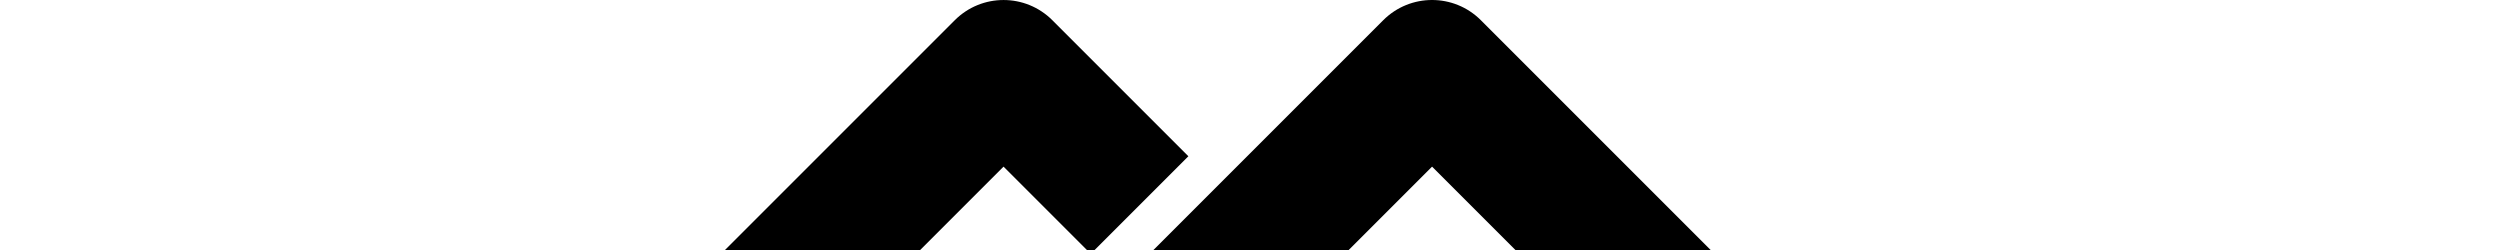
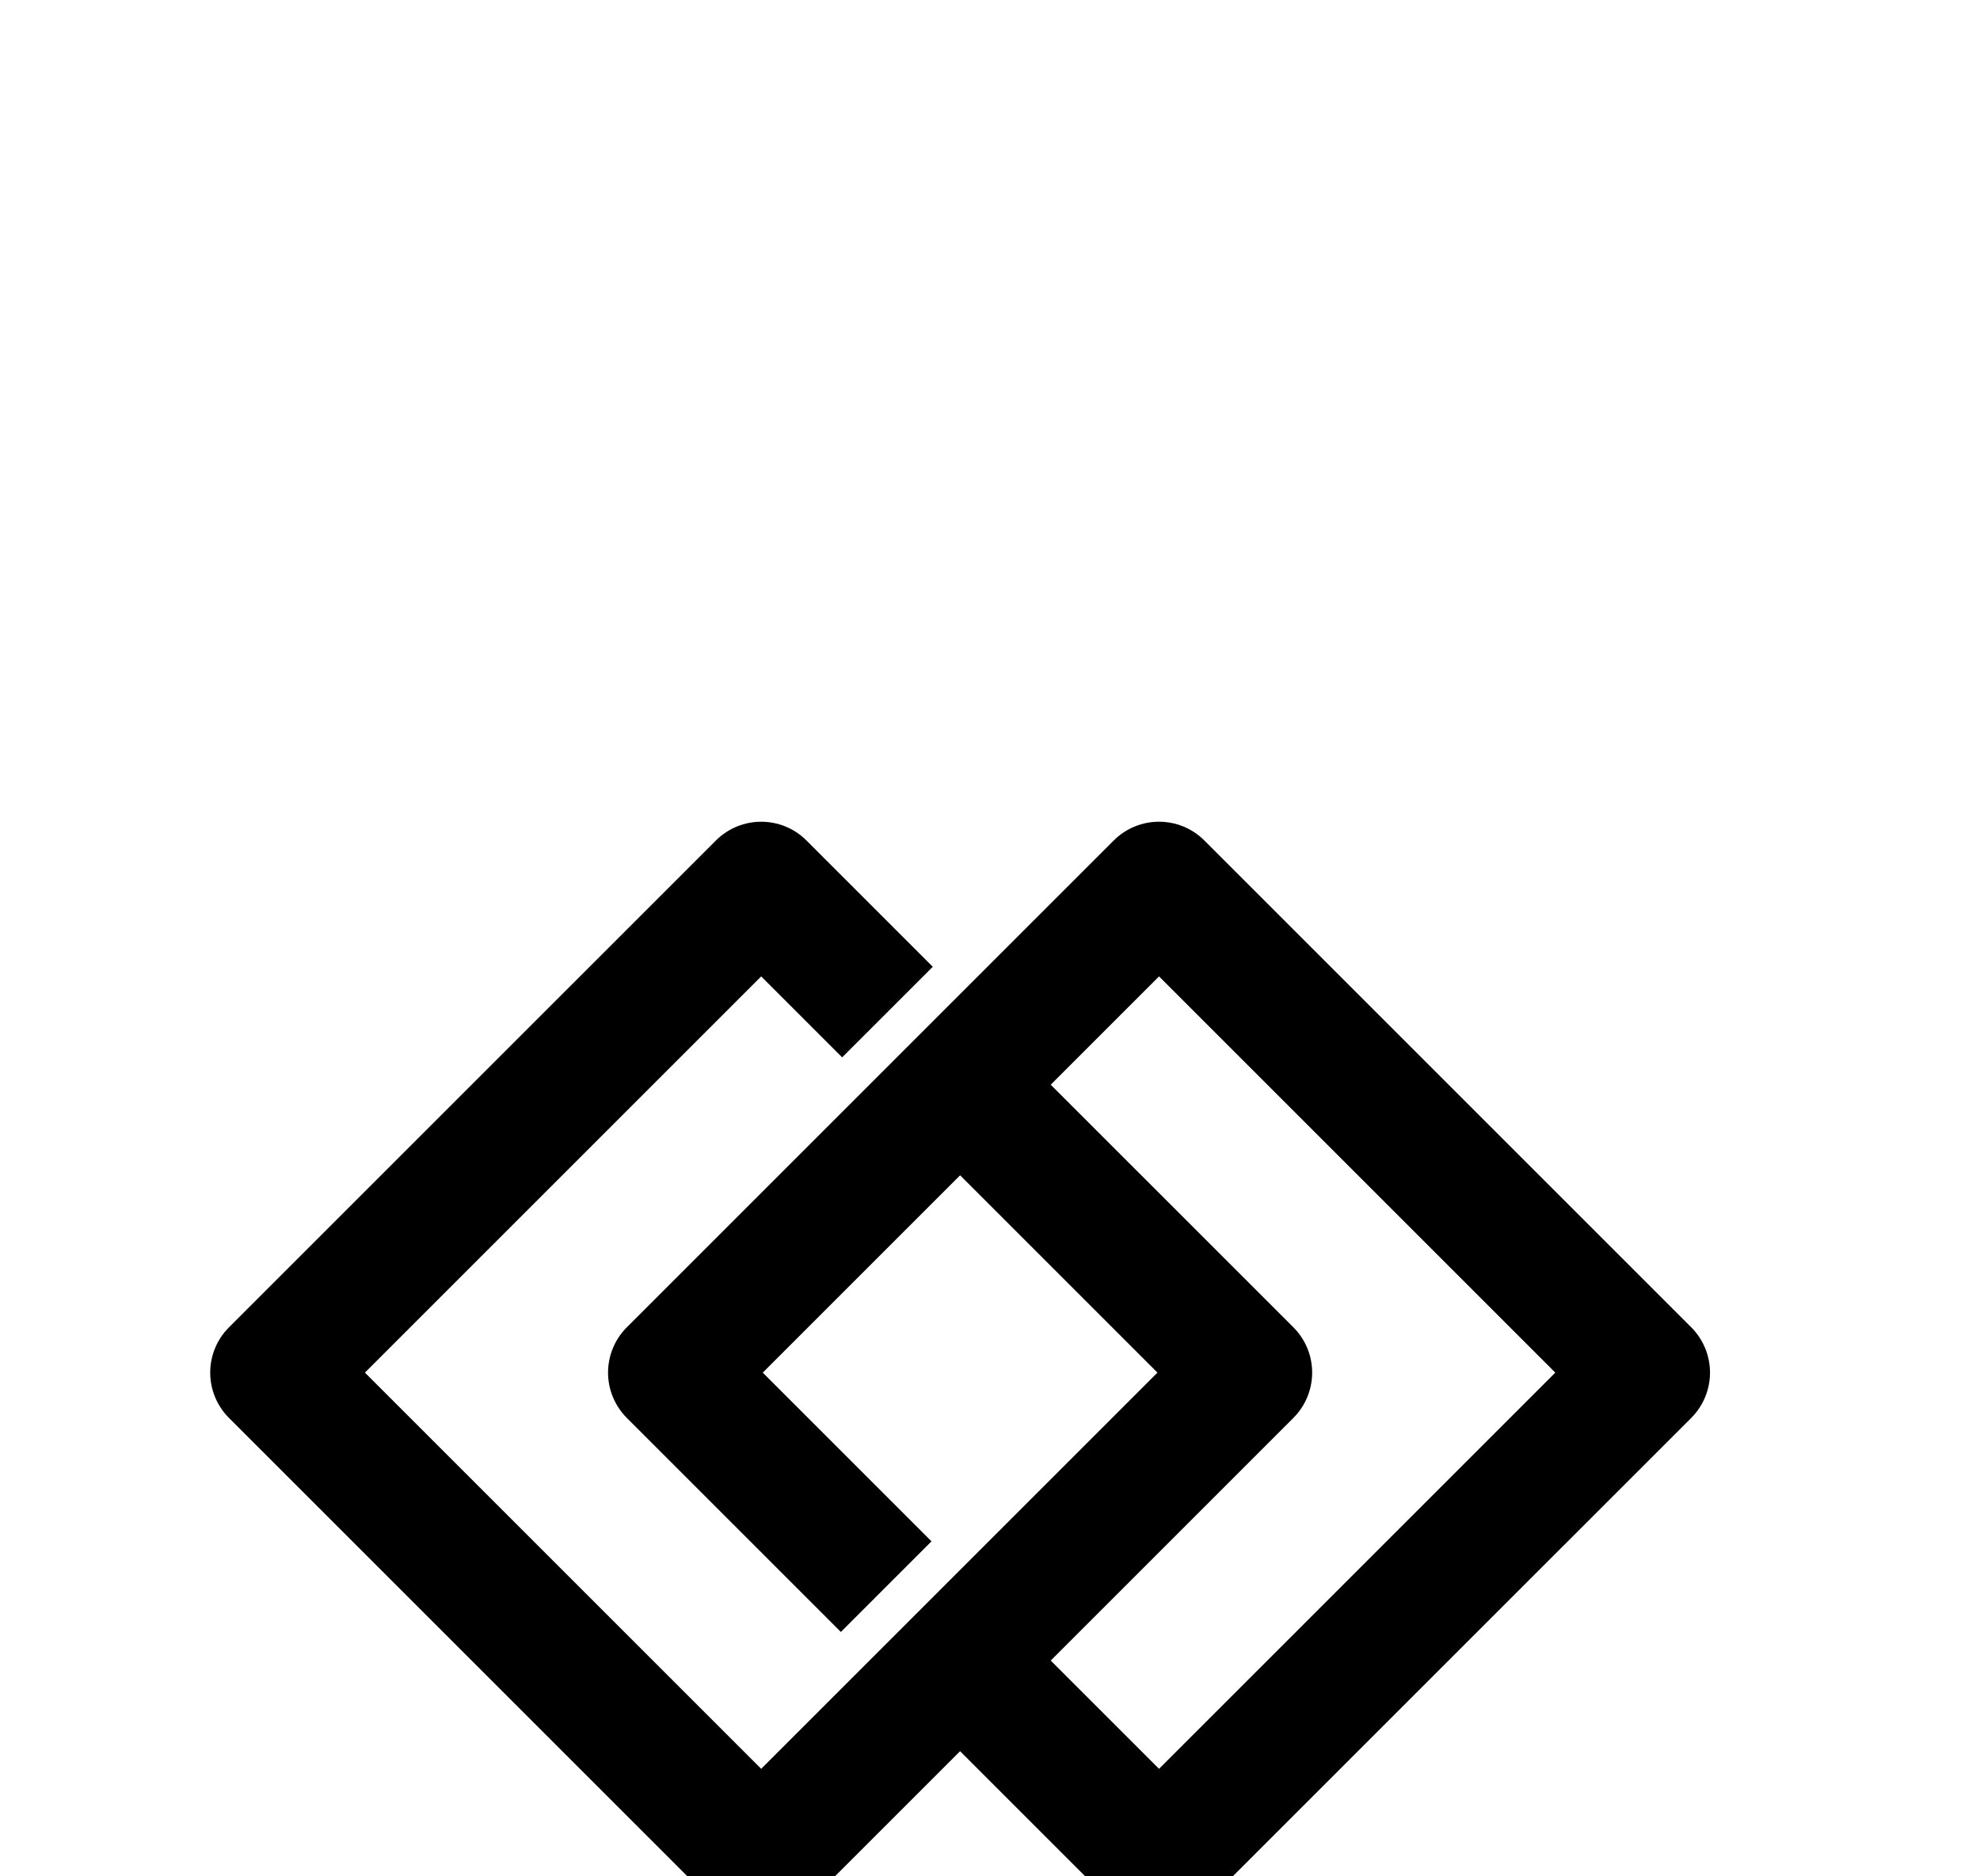
- <svg xmlns="http://www.w3.org/2000/svg" viewBox="0 0 391.832 45.935" width="3600px" height="360px">
-   <defs />
+ <svg xmlns="http://www.w3.org/2000/svg" viewBox="0 0 391.832 45.935" width="380px" height="360px">
  <g opacity="1">
</g>
  <g opacity="1">
    <svg width="380px" height="380px" x="0" y="0" version="1.1" viewBox="7.403 19.7 82.479 105.599">
      <g transform="matrix(1 0 0 1 0 0)" class="icon1">
        <path d="M88.85,47.507L62.074,20.732c-1.376-1.376-3.607-1.376-4.984,0L30.314,47.507c-0.661,0.661-1.032,1.558-1.032,2.492  c0,0.934,0.372,1.831,1.032,2.492l11.771,11.772l4.984-4.984L37.79,50l10.853-10.853L59.495,50L37.703,71.791L15.911,50  l21.792-21.792l4.453,4.453l4.984-4.983l-6.945-6.945c-1.376-1.376-3.607-1.376-4.983,0L8.436,47.507  C7.775,48.168,7.403,49.065,7.403,50c0,0.934,0.372,1.831,1.032,2.492l26.776,26.776c0.66,0.66,1.557,1.031,2.491,1.031  s1.831-0.371,2.492-1.031l8.447-8.447l8.447,8.447c0.661,0.66,1.558,1.031,2.492,1.031s1.831-0.371,2.492-1.031L88.85,52.491  c0.661-0.661,1.032-1.558,1.032-2.492C89.882,49.065,89.511,48.168,88.85,47.507z M59.582,71.791l-5.956-5.955l13.345-13.345  c0.661-0.661,1.032-1.558,1.032-2.492c0-0.935-0.371-1.831-1.032-2.492L53.626,34.164l5.956-5.956L81.374,50L59.582,71.791z" />
      </g>
    </svg>
  </g>
</svg>
